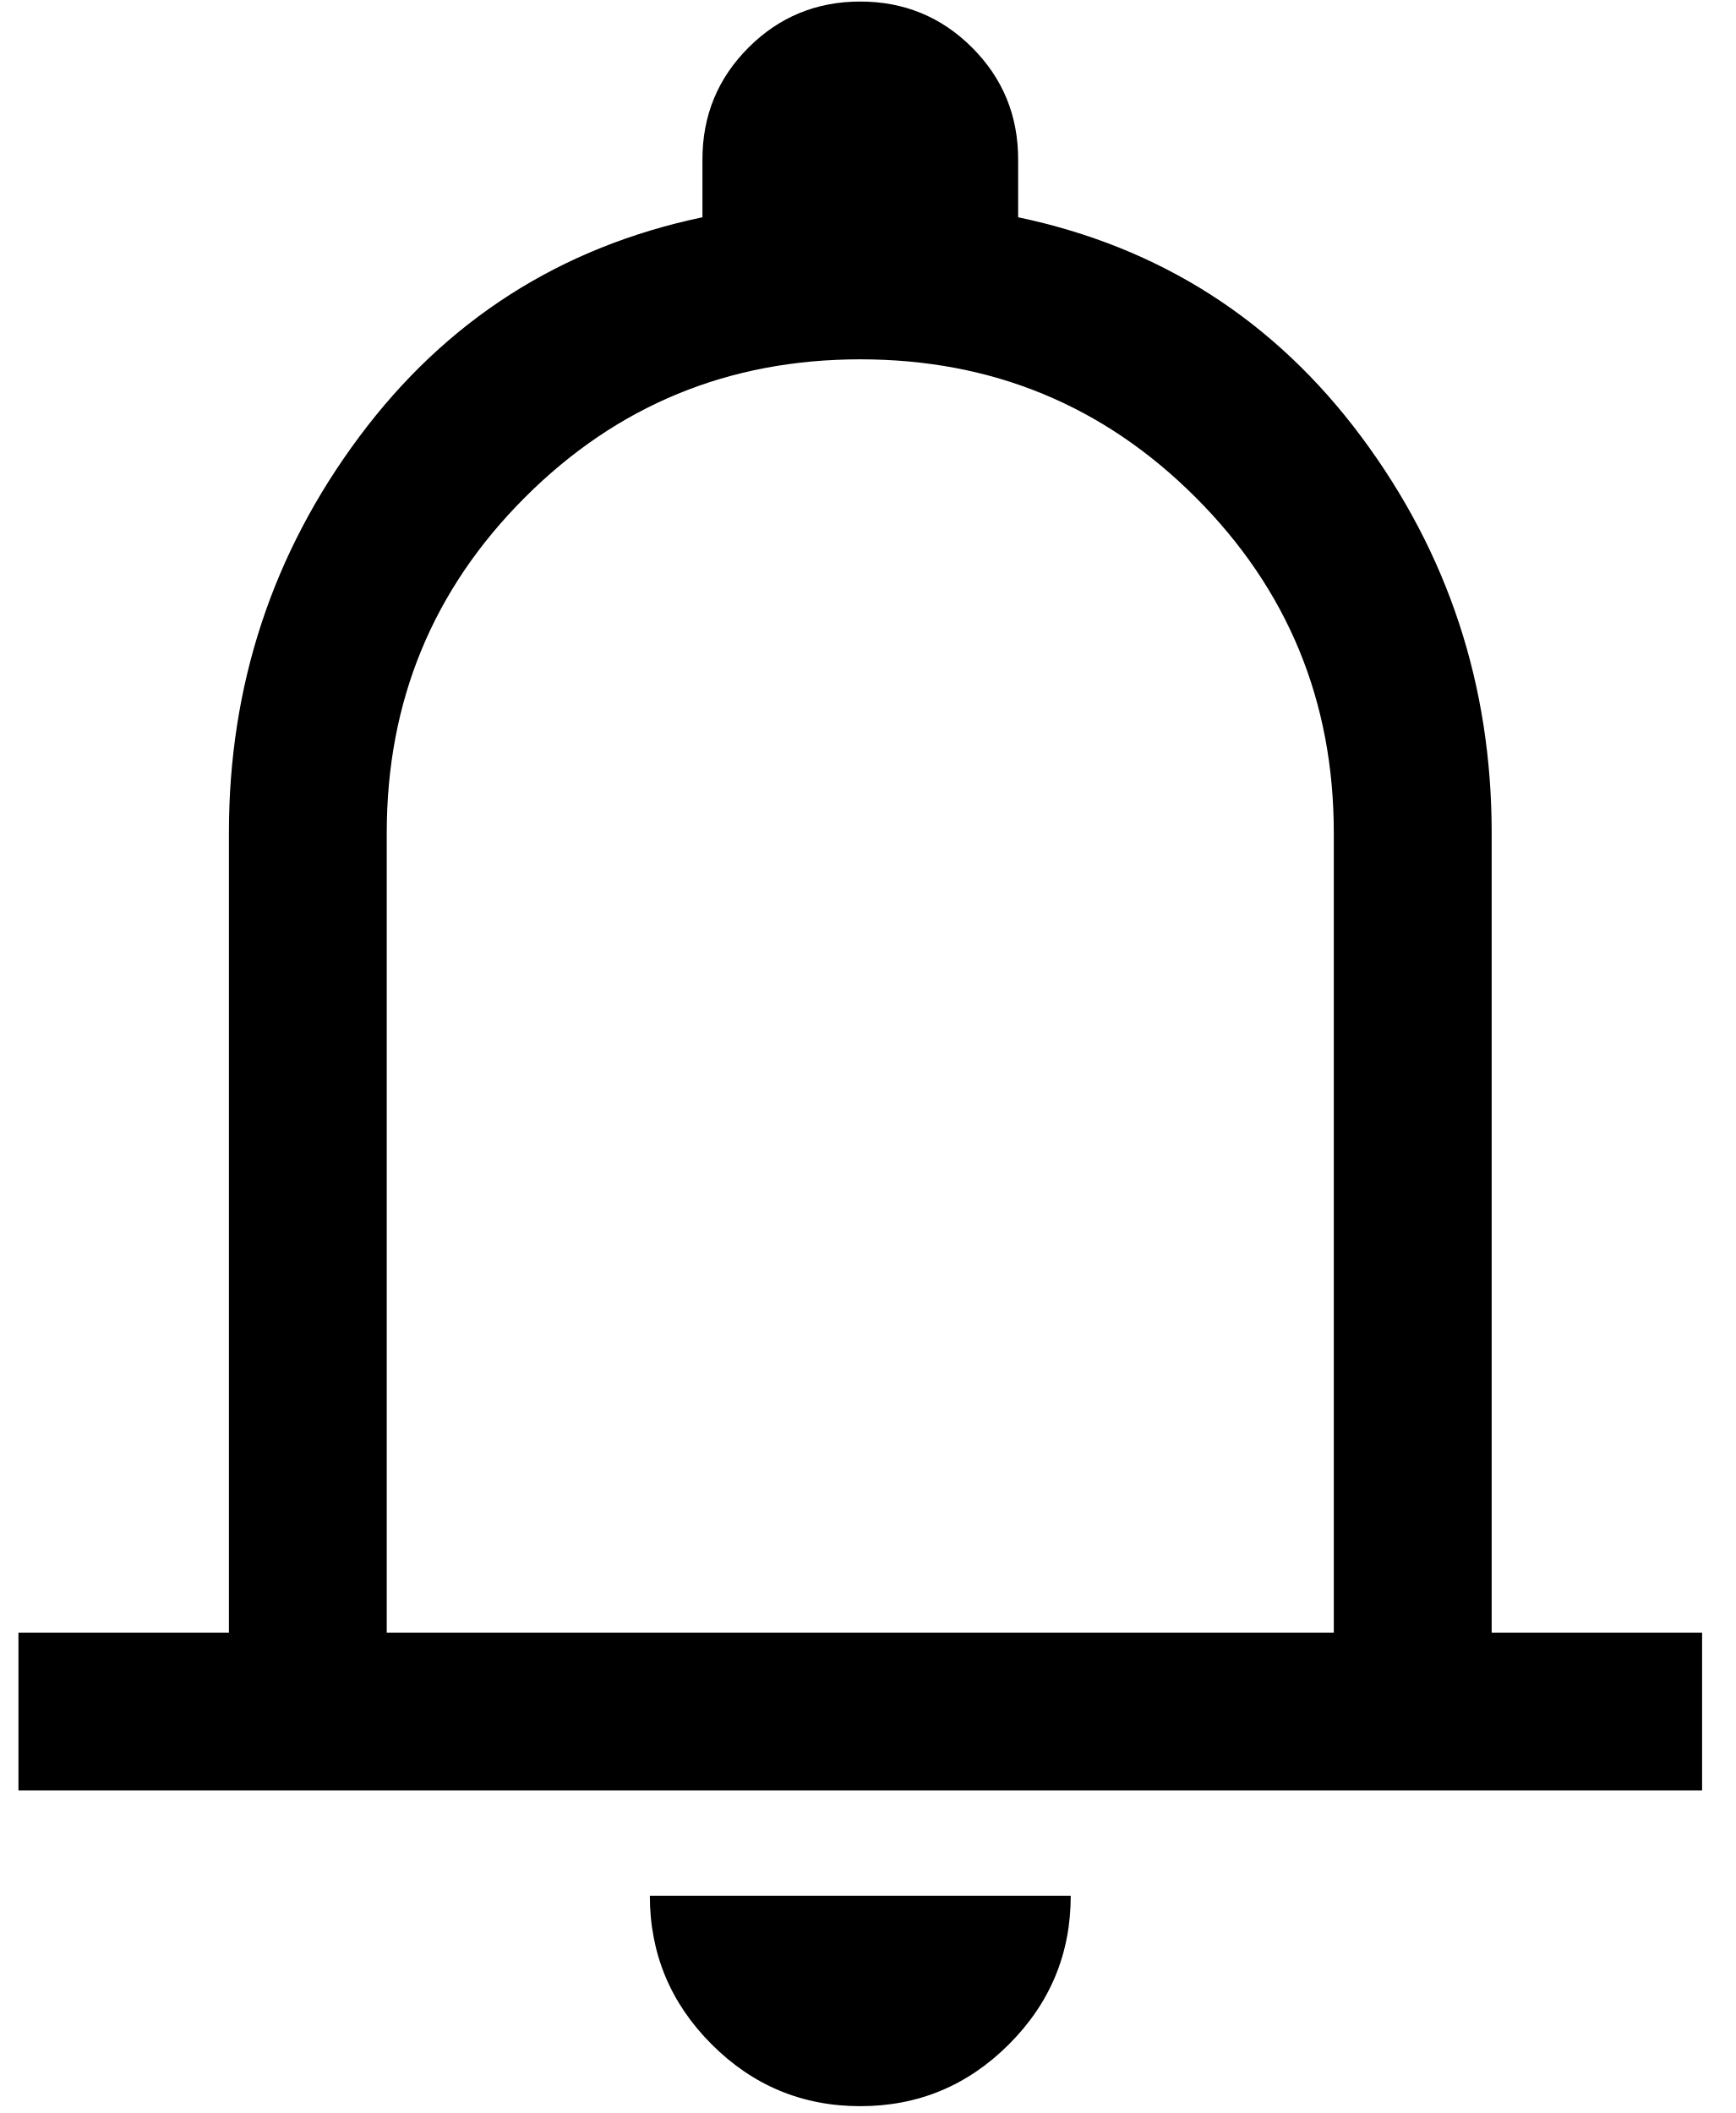
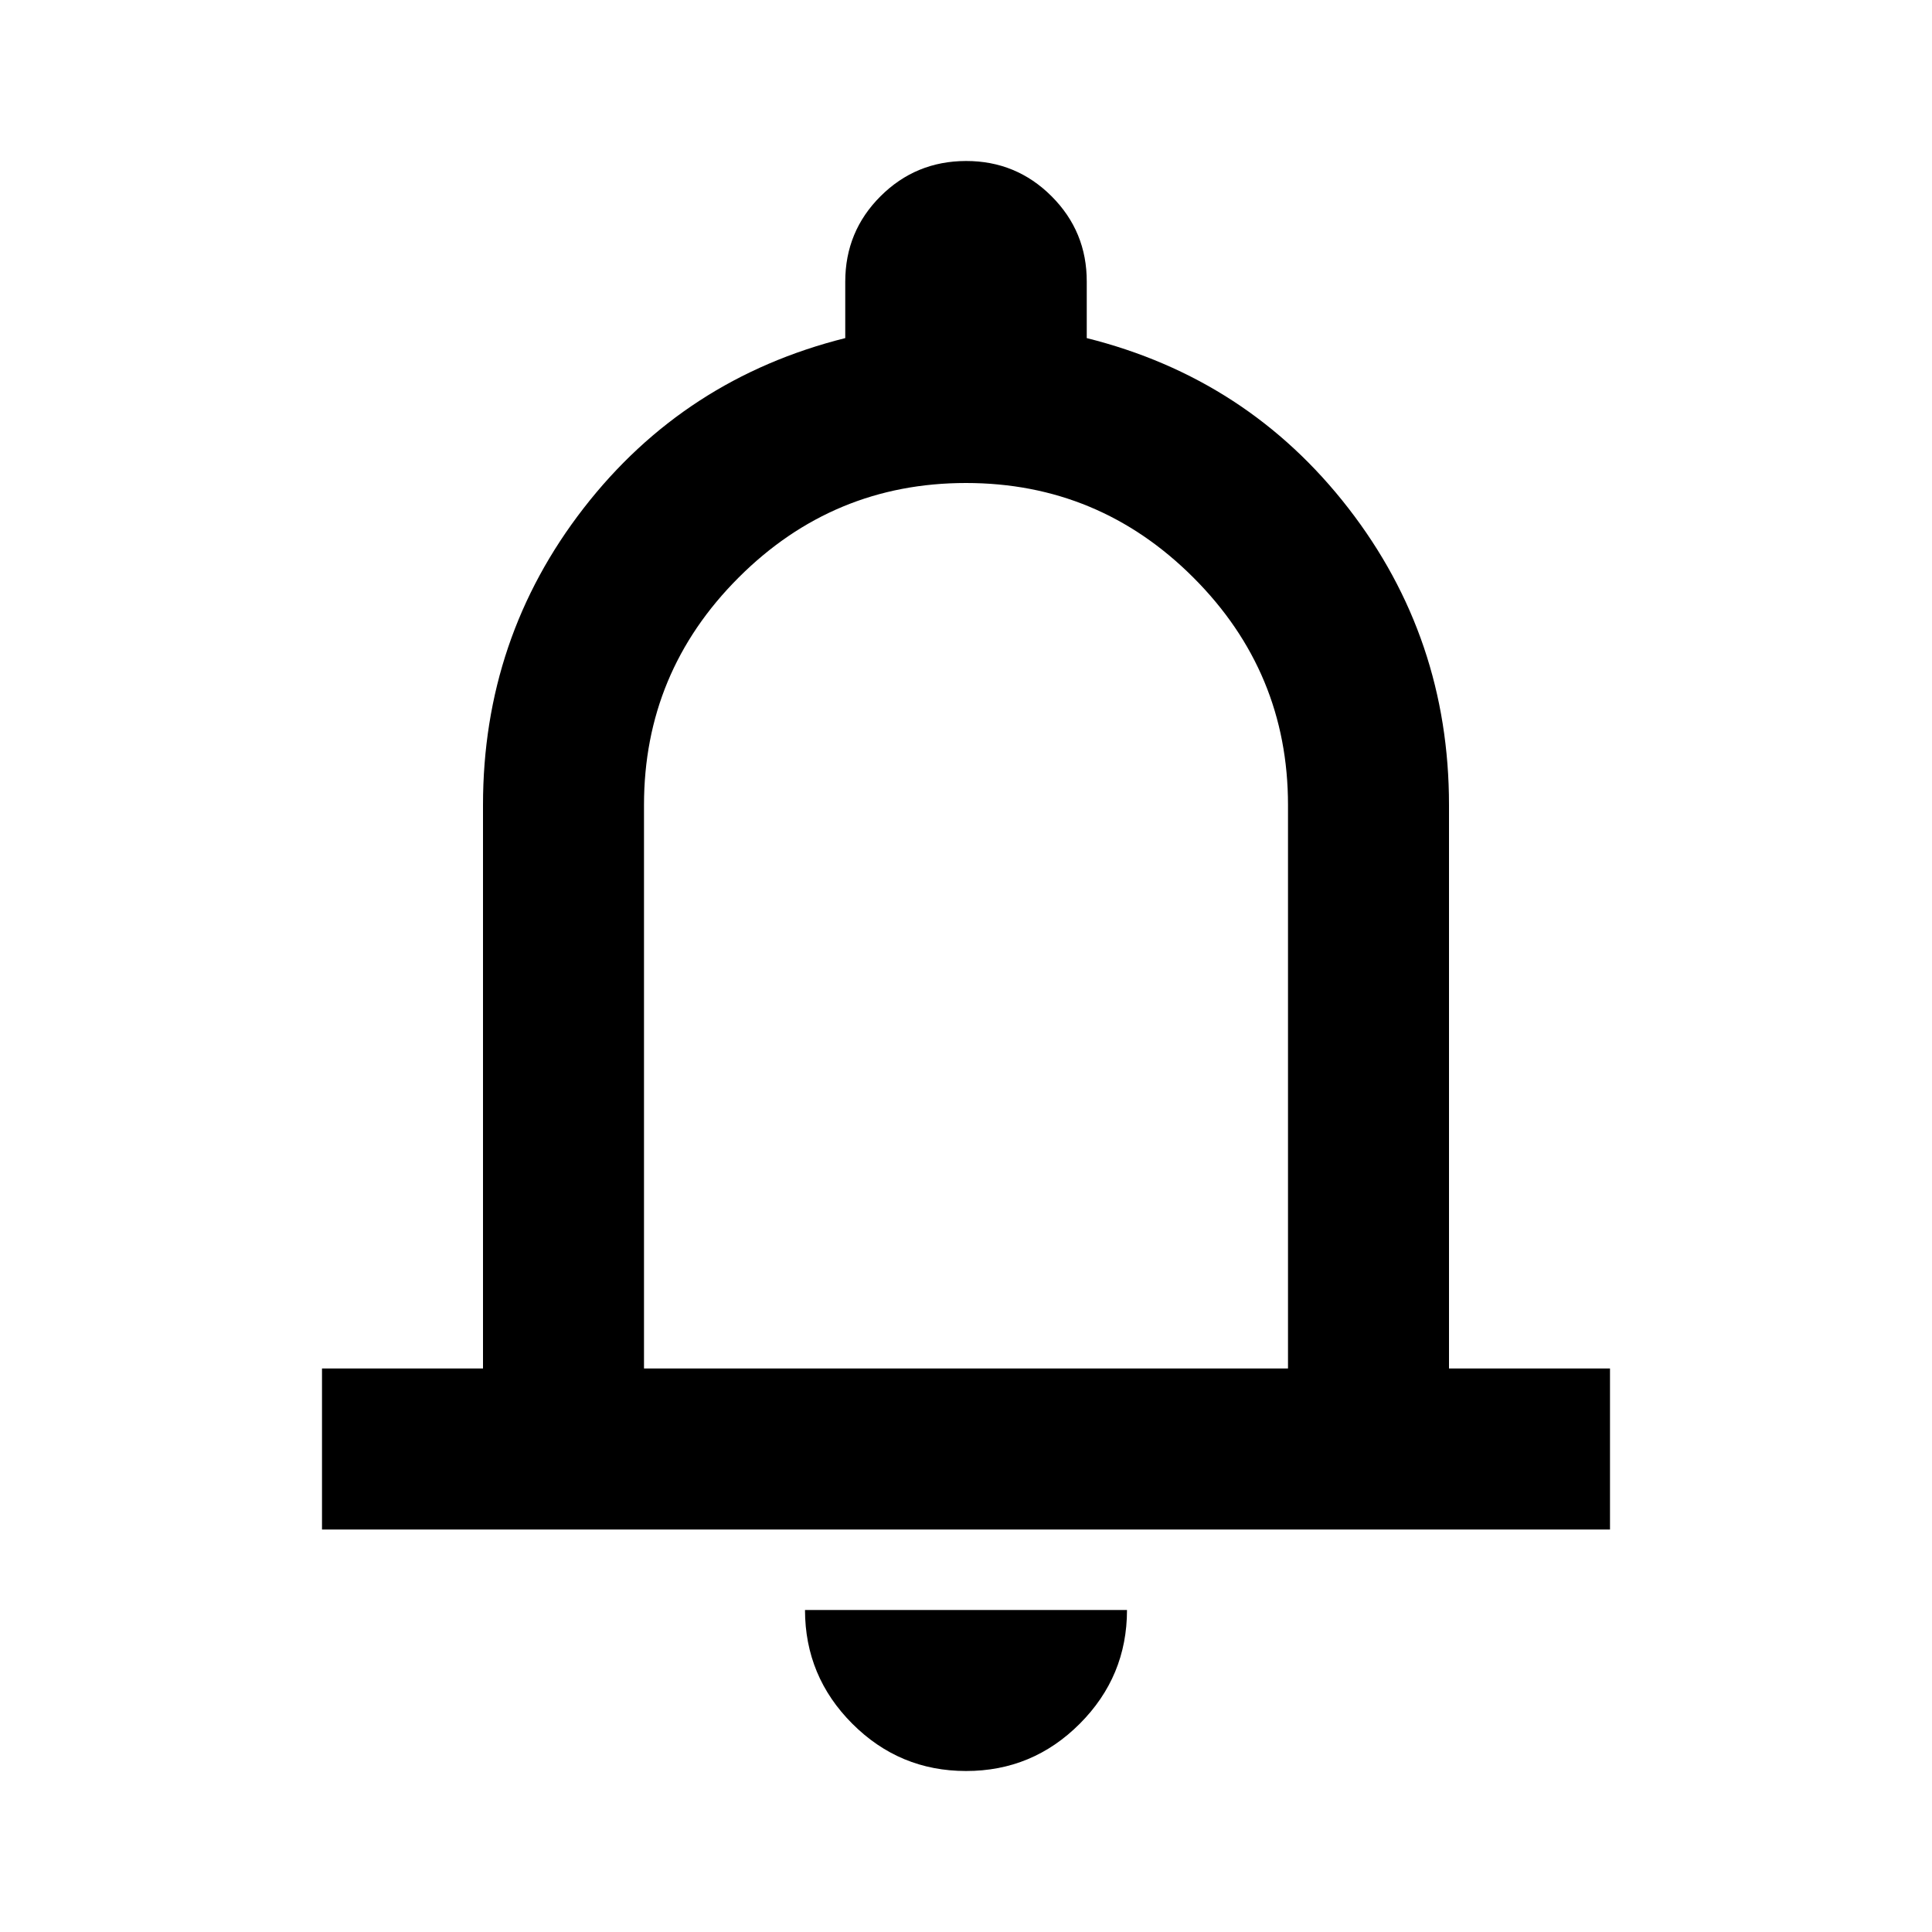
- <svg xmlns="http://www.w3.org/2000/svg" width="100%" height="100%" viewBox="0 0 46 56" fill="currentColor">
-   <path d="M0.489 47.452V43.269H6.067V22.073C6.067 18.169 7.217 14.671 9.518 11.58C11.819 8.489 14.852 6.549 18.617 5.758V4.224C18.617 3.062 19.024 2.075 19.837 1.261C20.651 0.448 21.638 0.041 22.8 0.041C23.962 0.041 24.95 0.448 25.764 1.261C26.577 2.075 26.984 3.062 26.984 4.224V5.758C30.749 6.549 33.782 8.489 36.083 11.58C38.383 14.671 39.534 18.169 39.534 22.073V43.269H45.111V47.452H0.489ZM22.8 55.819C21.267 55.819 19.953 55.273 18.861 54.18C17.769 53.088 17.223 51.775 17.223 50.241H28.378C28.378 51.775 27.832 53.088 26.74 54.18C25.647 55.273 24.334 55.819 22.8 55.819ZM10.25 43.269H35.35V22.073C35.35 18.587 34.13 15.624 31.69 13.184C29.25 10.743 26.287 9.523 22.8 9.523C19.314 9.523 16.351 10.743 13.911 13.184C11.47 15.624 10.25 18.587 10.25 22.073V43.269Z" />
+ <svg xmlns="http://www.w3.org/2000/svg" width="100%" height="100%" viewBox="0 0 24 24">
+   <path fill="currentColor" d="M4 19v-2h2v-7q0-2.075 1.25-3.687T10.5 4.2v-.7q0-.625.438-1.062T12 2t1.063.438T13.5 3.5v.7q2 .5 3.25 2.113T18 10v7h2v2zm8 3q-.825 0-1.412-.587T10 20h4q0 .825-.587 1.413T12 22m-4-5h8v-7q0-1.65-1.175-2.825T12 6T9.175 7.175T8 10z" />
</svg>
